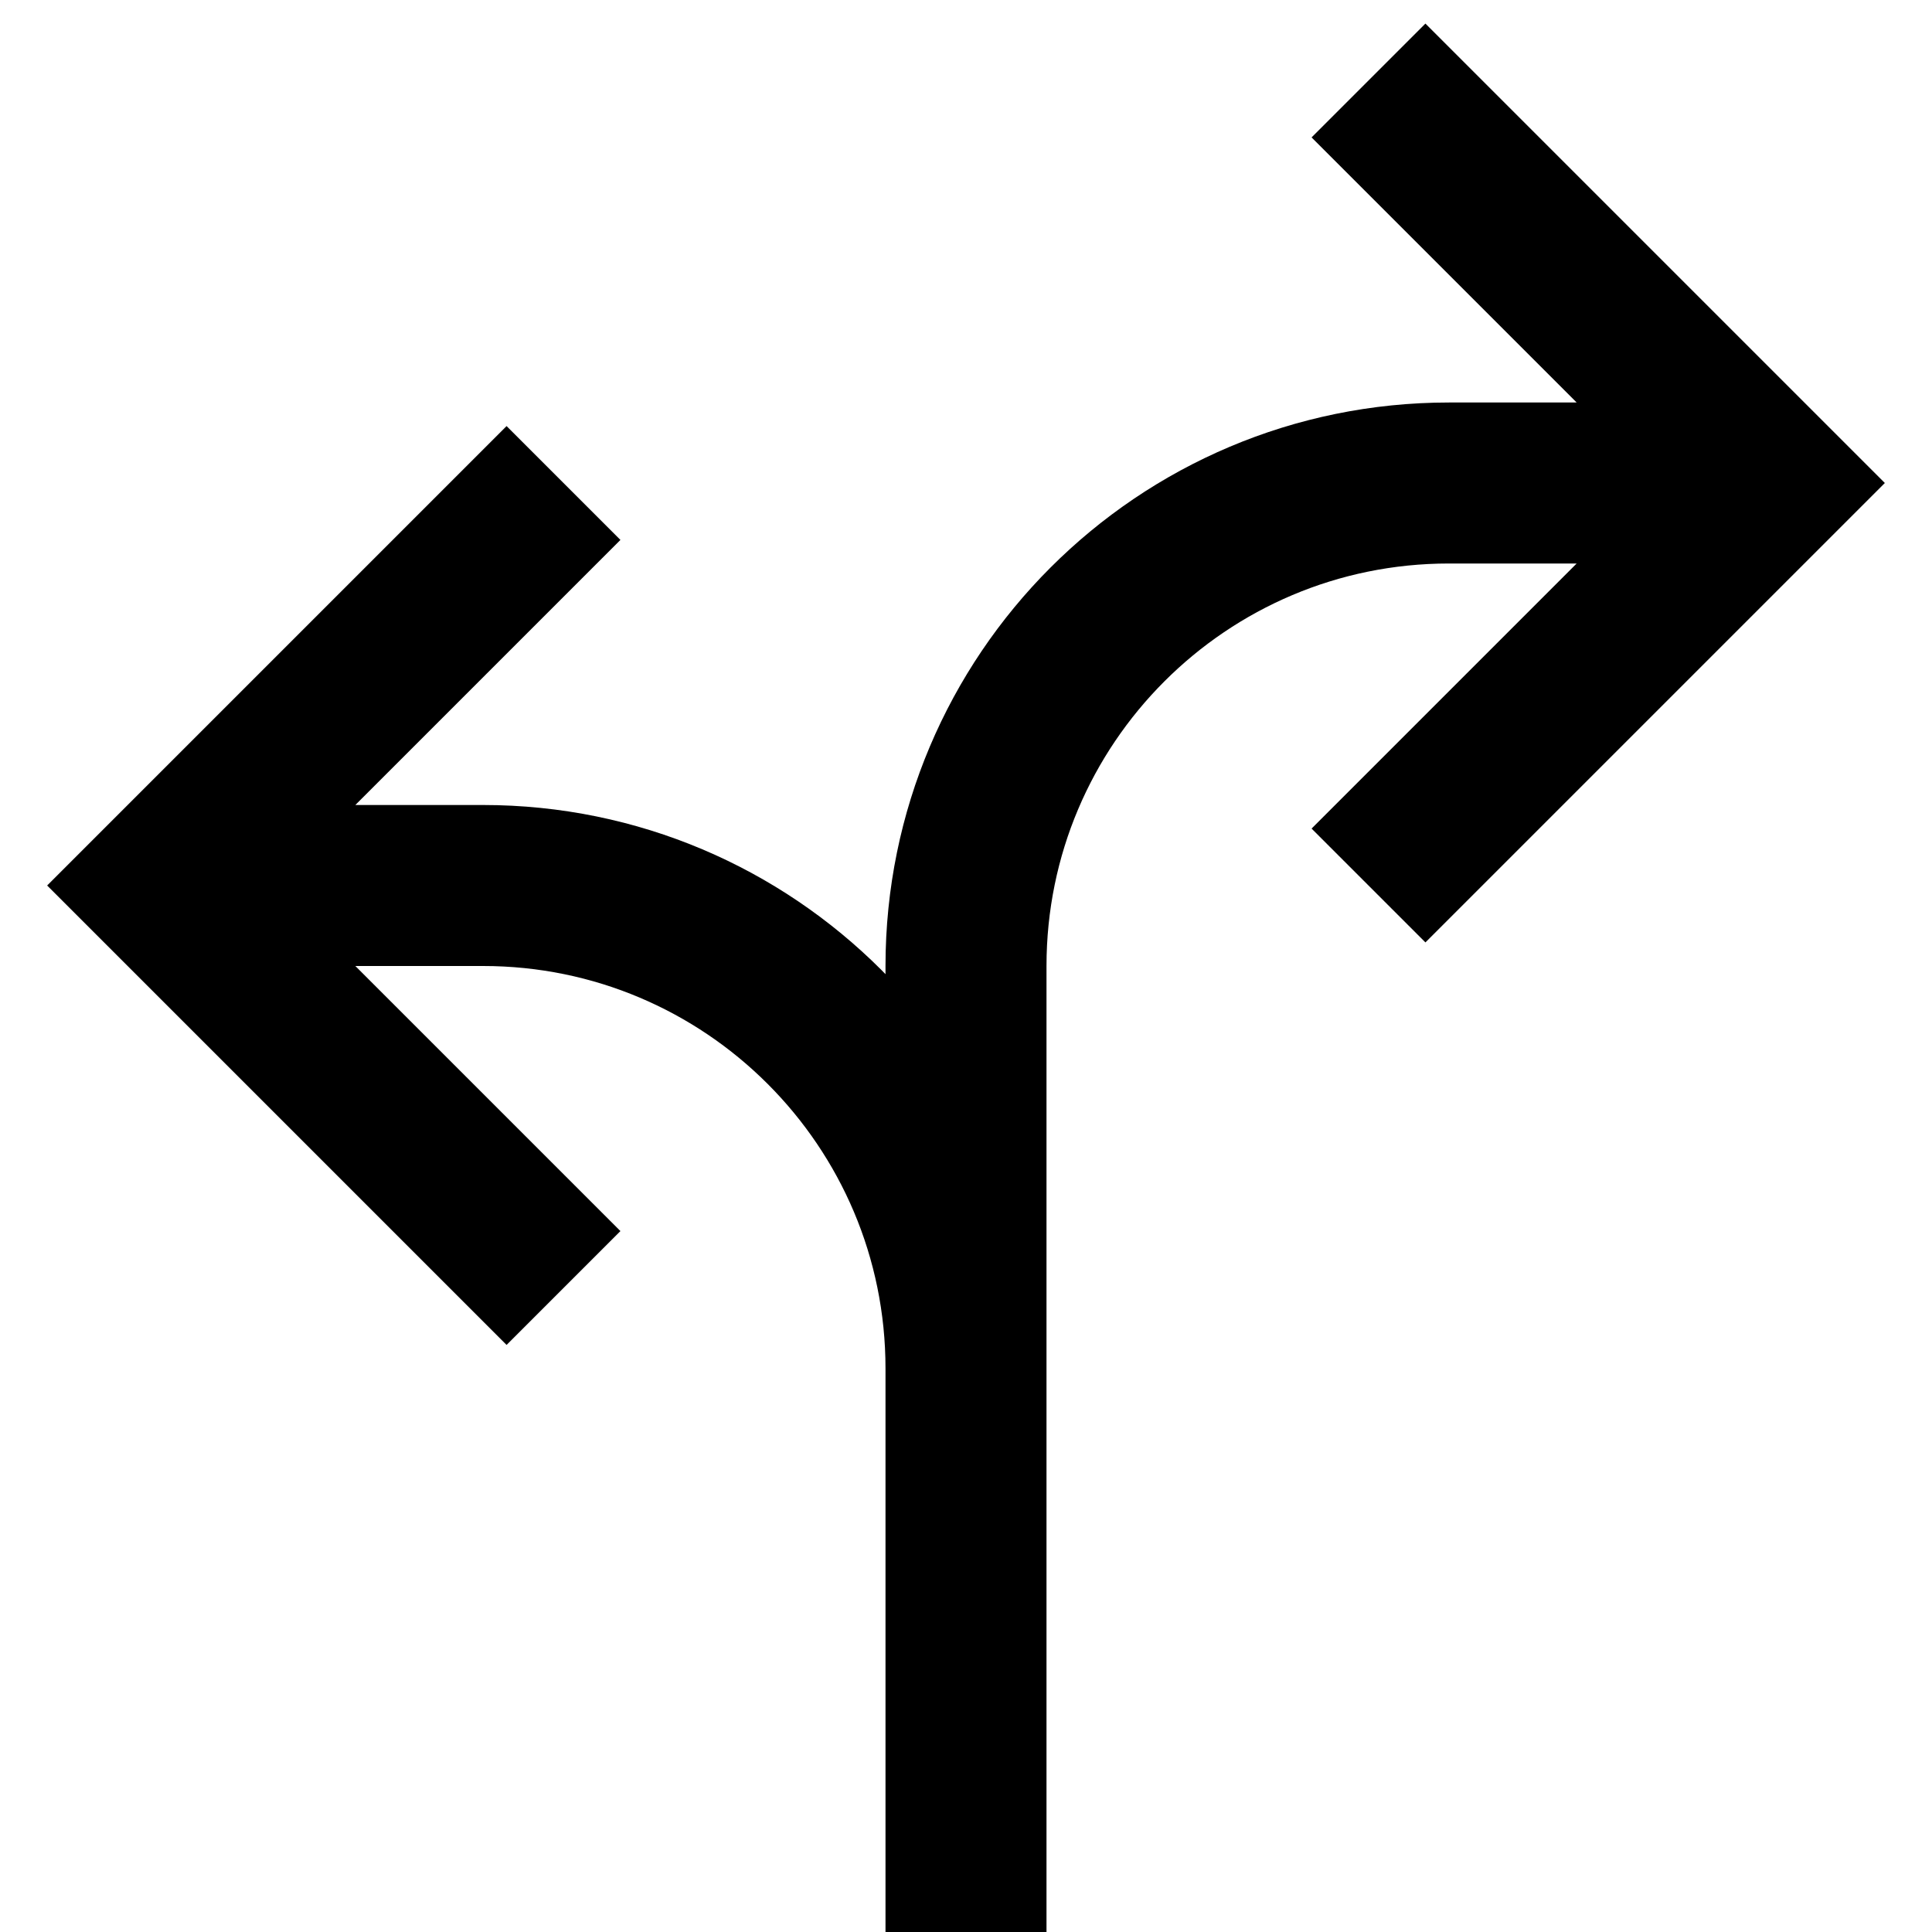
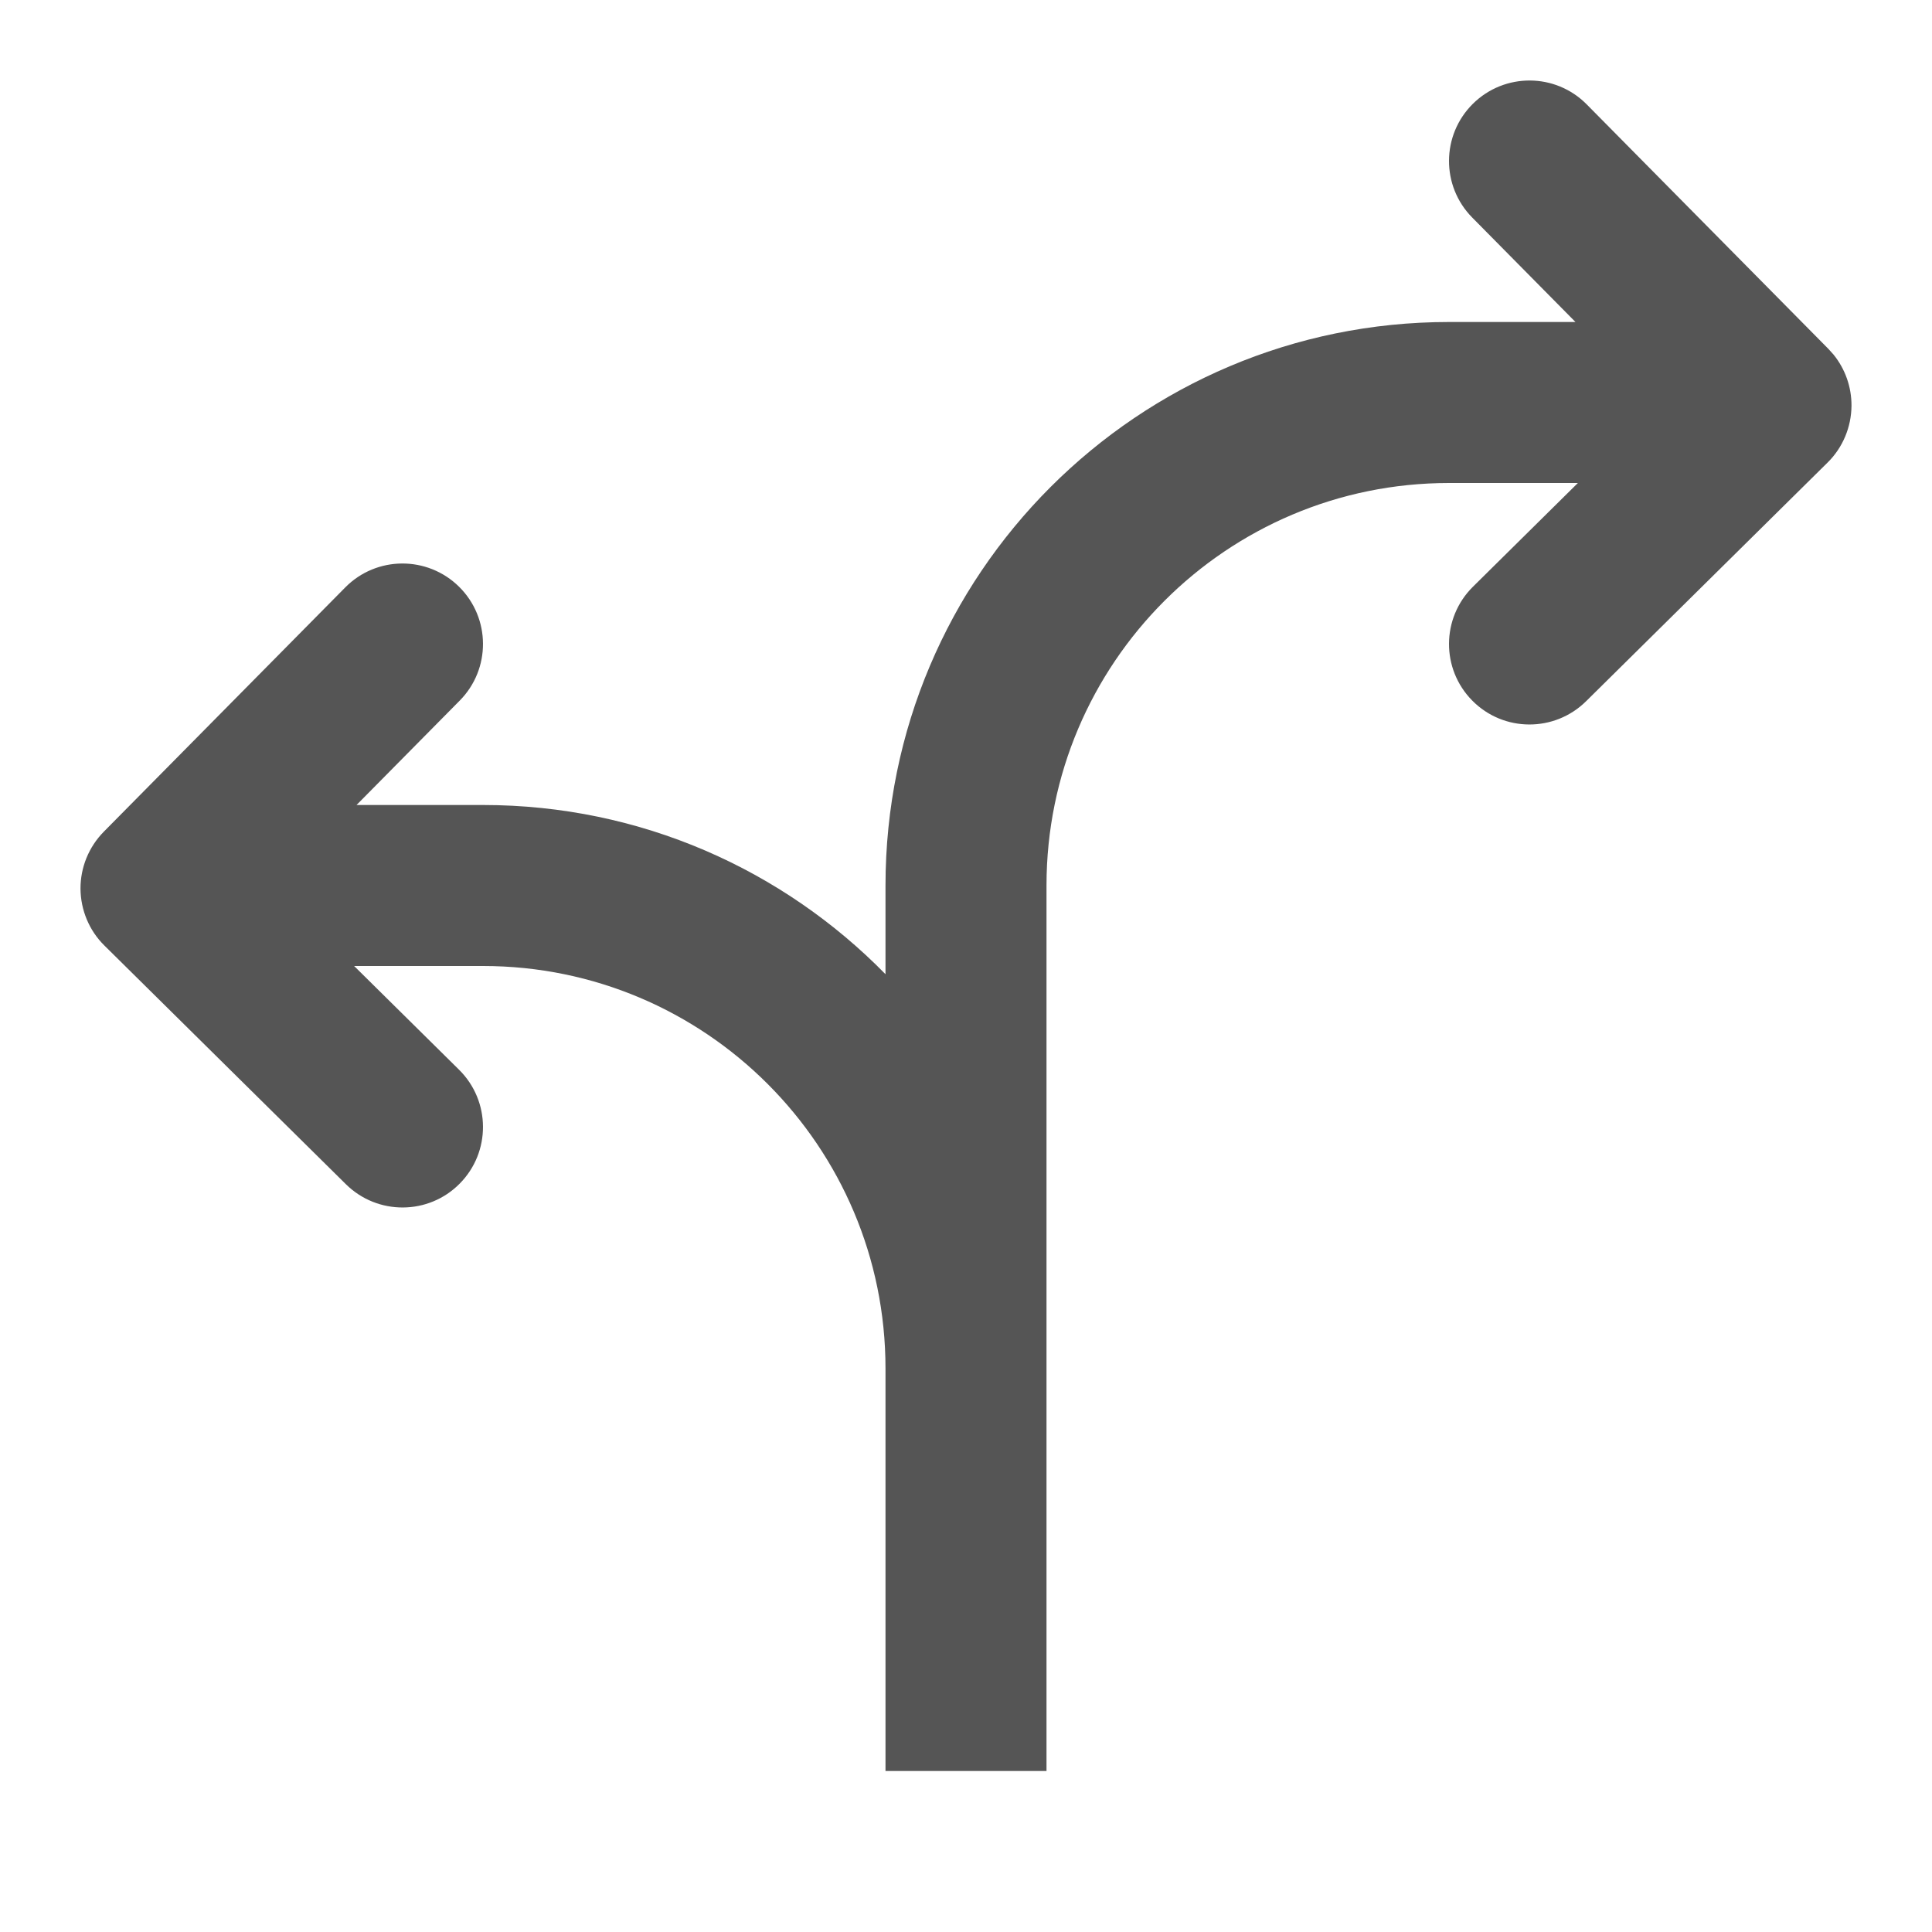
- <svg xmlns="http://www.w3.org/2000/svg" width="24" height="24" viewBox="0 0 24 24">
-   <path fill="none" stroke="#000" stroke-width="2" d="M17,11 L22,6 L17,1 M22,6 L18,6 C14.686,6 12,8.686 12,12 L12,24 M7,6 L2,11 L7,16 M2,11 L6,11 C9.314,11 12,13.686 12,17 L12,24" />
+ <svg xmlns="http://www.w3.org/2000/svg" width="24" height="24" viewBox="0 0 24 24" fill="none">
+   <path d="M18.297 1.289C18.69 0.901 19.323 0.904 19.711 1.297L22.711 4.332L22.777 4.405C22.922 4.584 23.001 4.808 23 5.04C22.998 5.305 22.892 5.56 22.703 5.746L19.703 8.711C19.31 9.099 18.677 9.096 18.289 8.703C17.901 8.311 17.904 7.678 18.297 7.289L19.601 6H18C15.239 6 13 8.239 13 11V22H11V17C11 14.239 8.761 12 6 12H4.399L5.703 13.289C6.096 13.678 6.099 14.311 5.711 14.703C5.323 15.096 4.69 15.099 4.297 14.711L1.297 11.746C1.108 11.56 1.002 11.305 1 11.04C0.999 10.775 1.103 10.521 1.289 10.332L4.289 7.297C4.677 6.904 5.31 6.901 5.703 7.289C6.096 7.678 6.099 8.311 5.711 8.703L4.429 10H6C7.959 10 9.729 10.805 11 12.102V11C11 7.134 14.134 4 18 4H19.571L18.289 2.703C17.901 2.311 17.904 1.678 18.297 1.289Z" fill="#555555" />
</svg>
